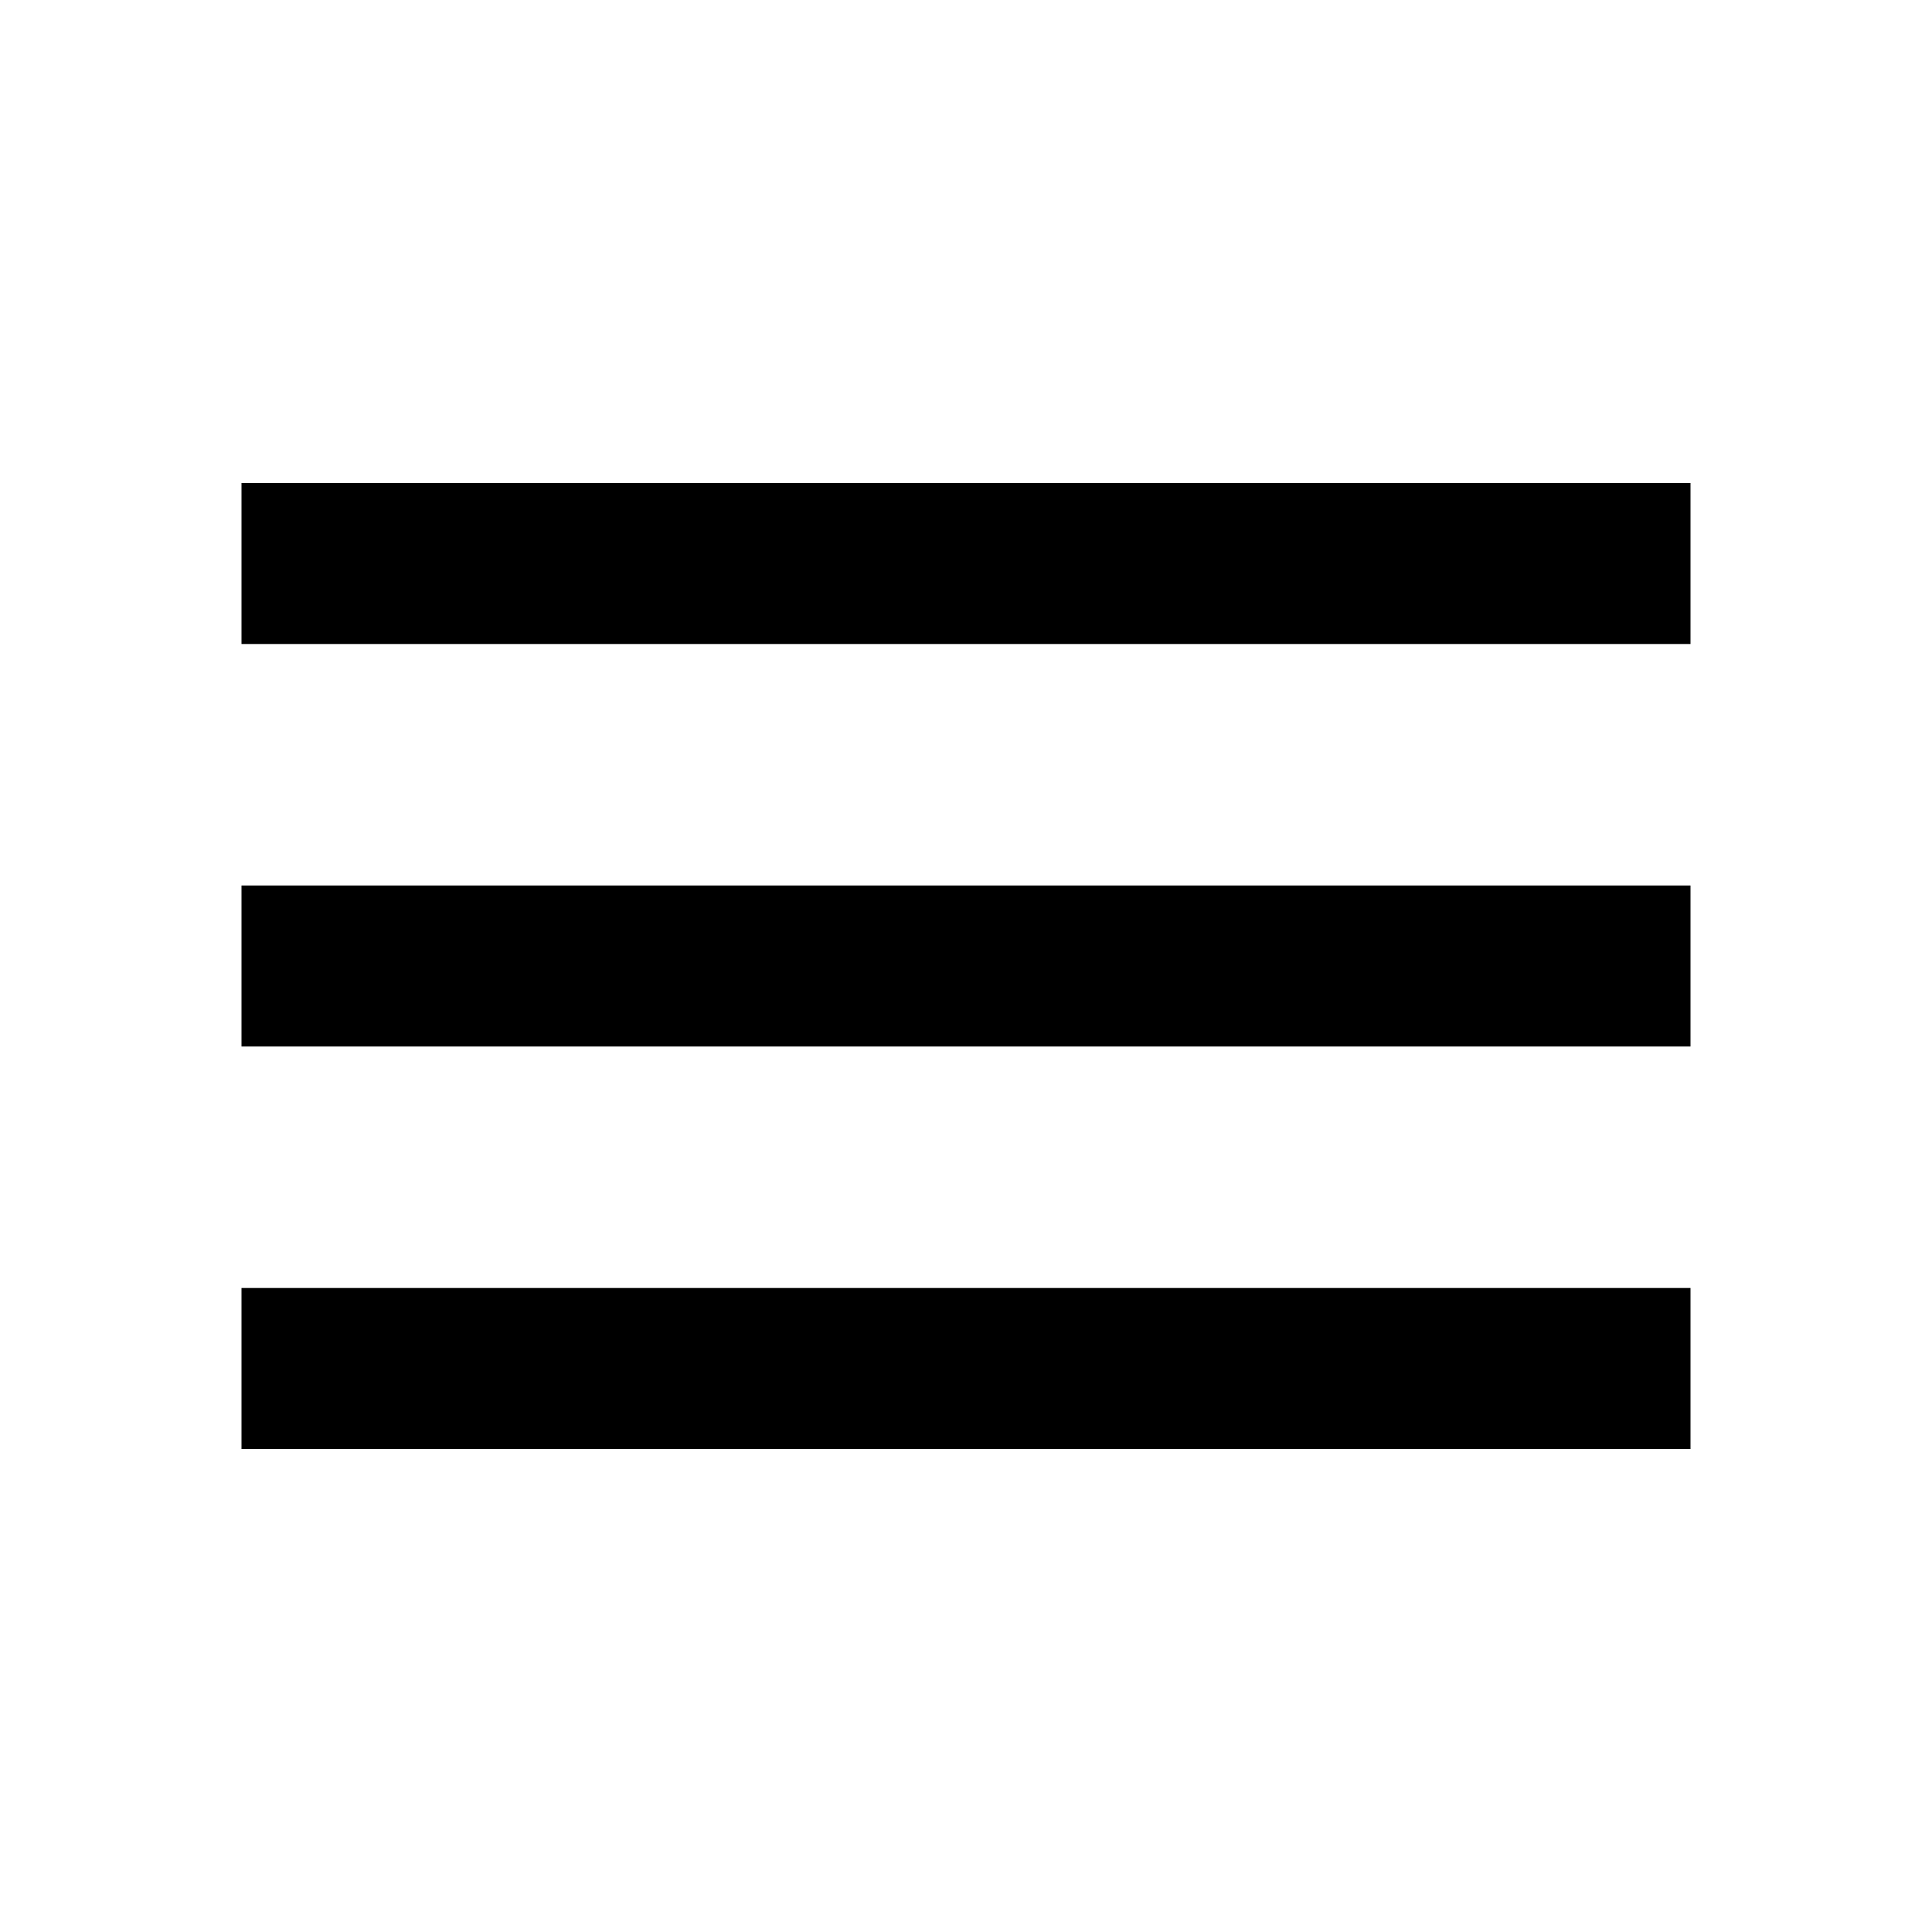
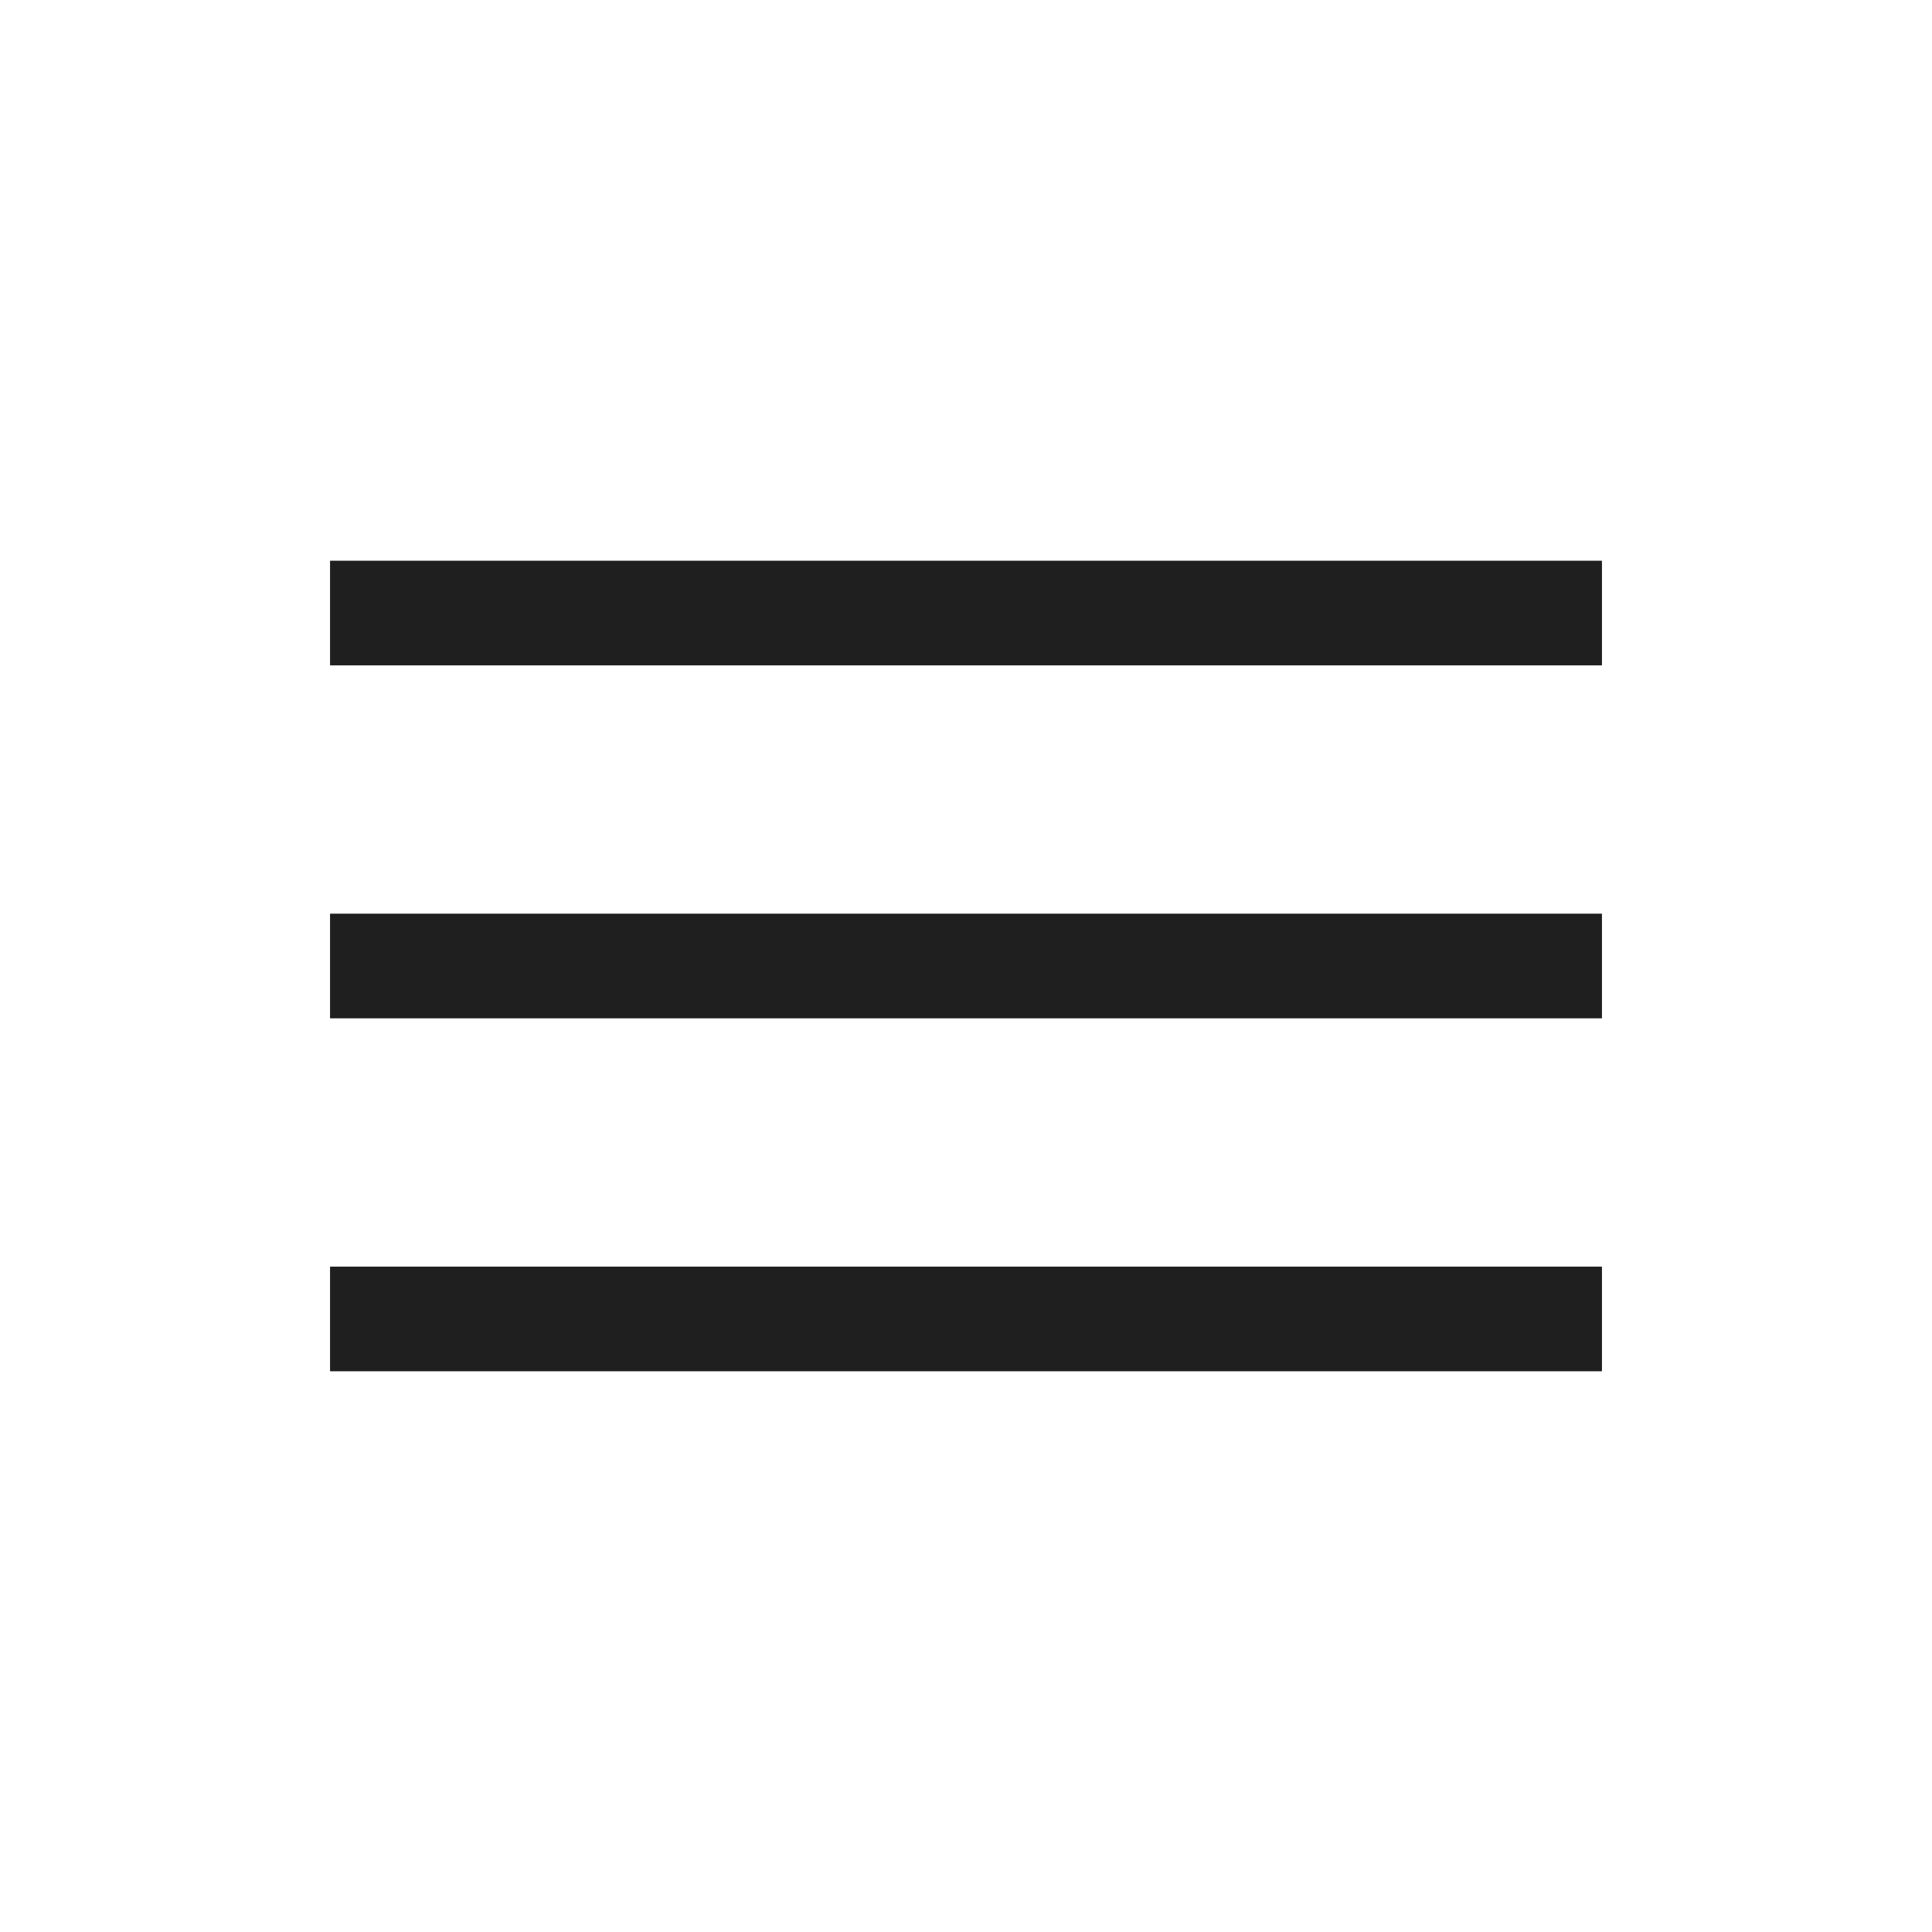
- <svg xmlns="http://www.w3.org/2000/svg" version="1.1" id="Layer_1" x="0px" y="0px" viewBox="0 0 24 24" style="enable-background:new 0 0 24 24;" xml:space="preserve">
-   <g>
-     <path d="M3,18v-2h18v2H3z M3,13v-2h18v2H3z M3,8V6h18v2H3z" />
+ <svg xmlns="http://www.w3.org/2000/svg" height="20px" viewBox="0 0 960 960" width="20px" fill="#1f1f1f">
+   <g transform="translate(0 960)">
+     <path d="M164-278.62v-51.99h632v51.99H164ZM164-454v-52h632v52H164Zm0-175.39v-51.99h632v51.99H164Z" />
  </g>
</svg>
